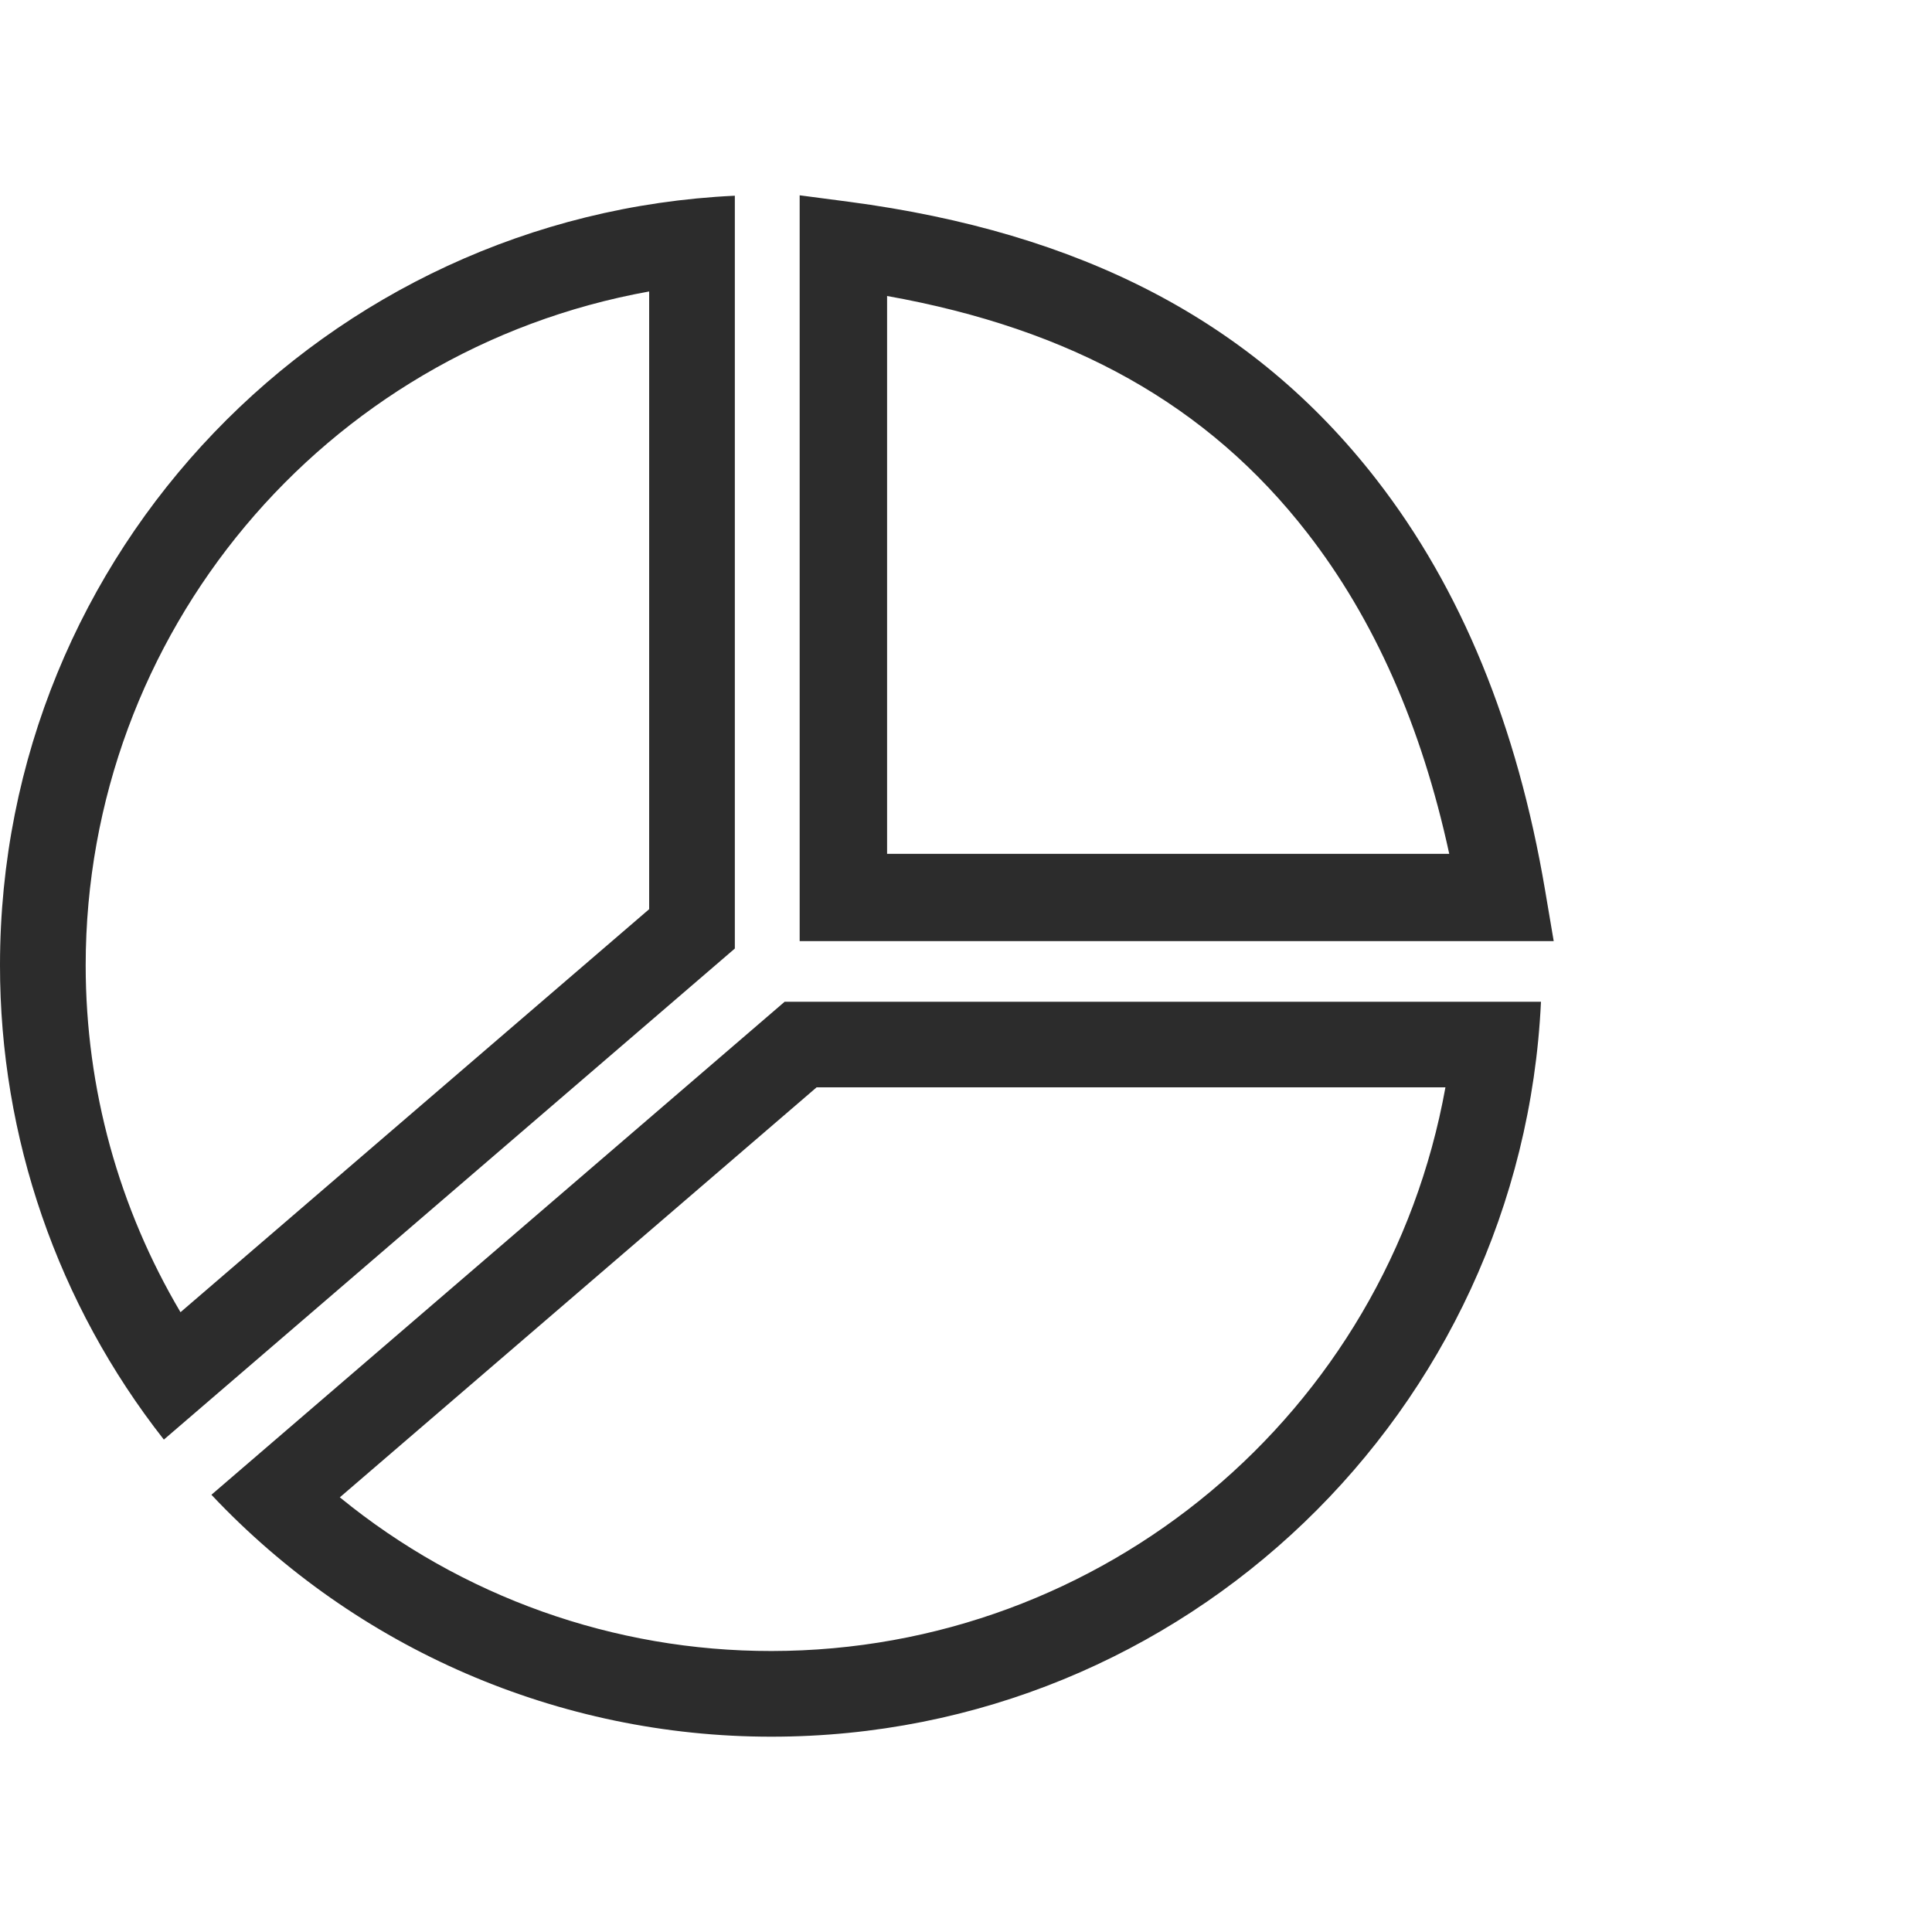
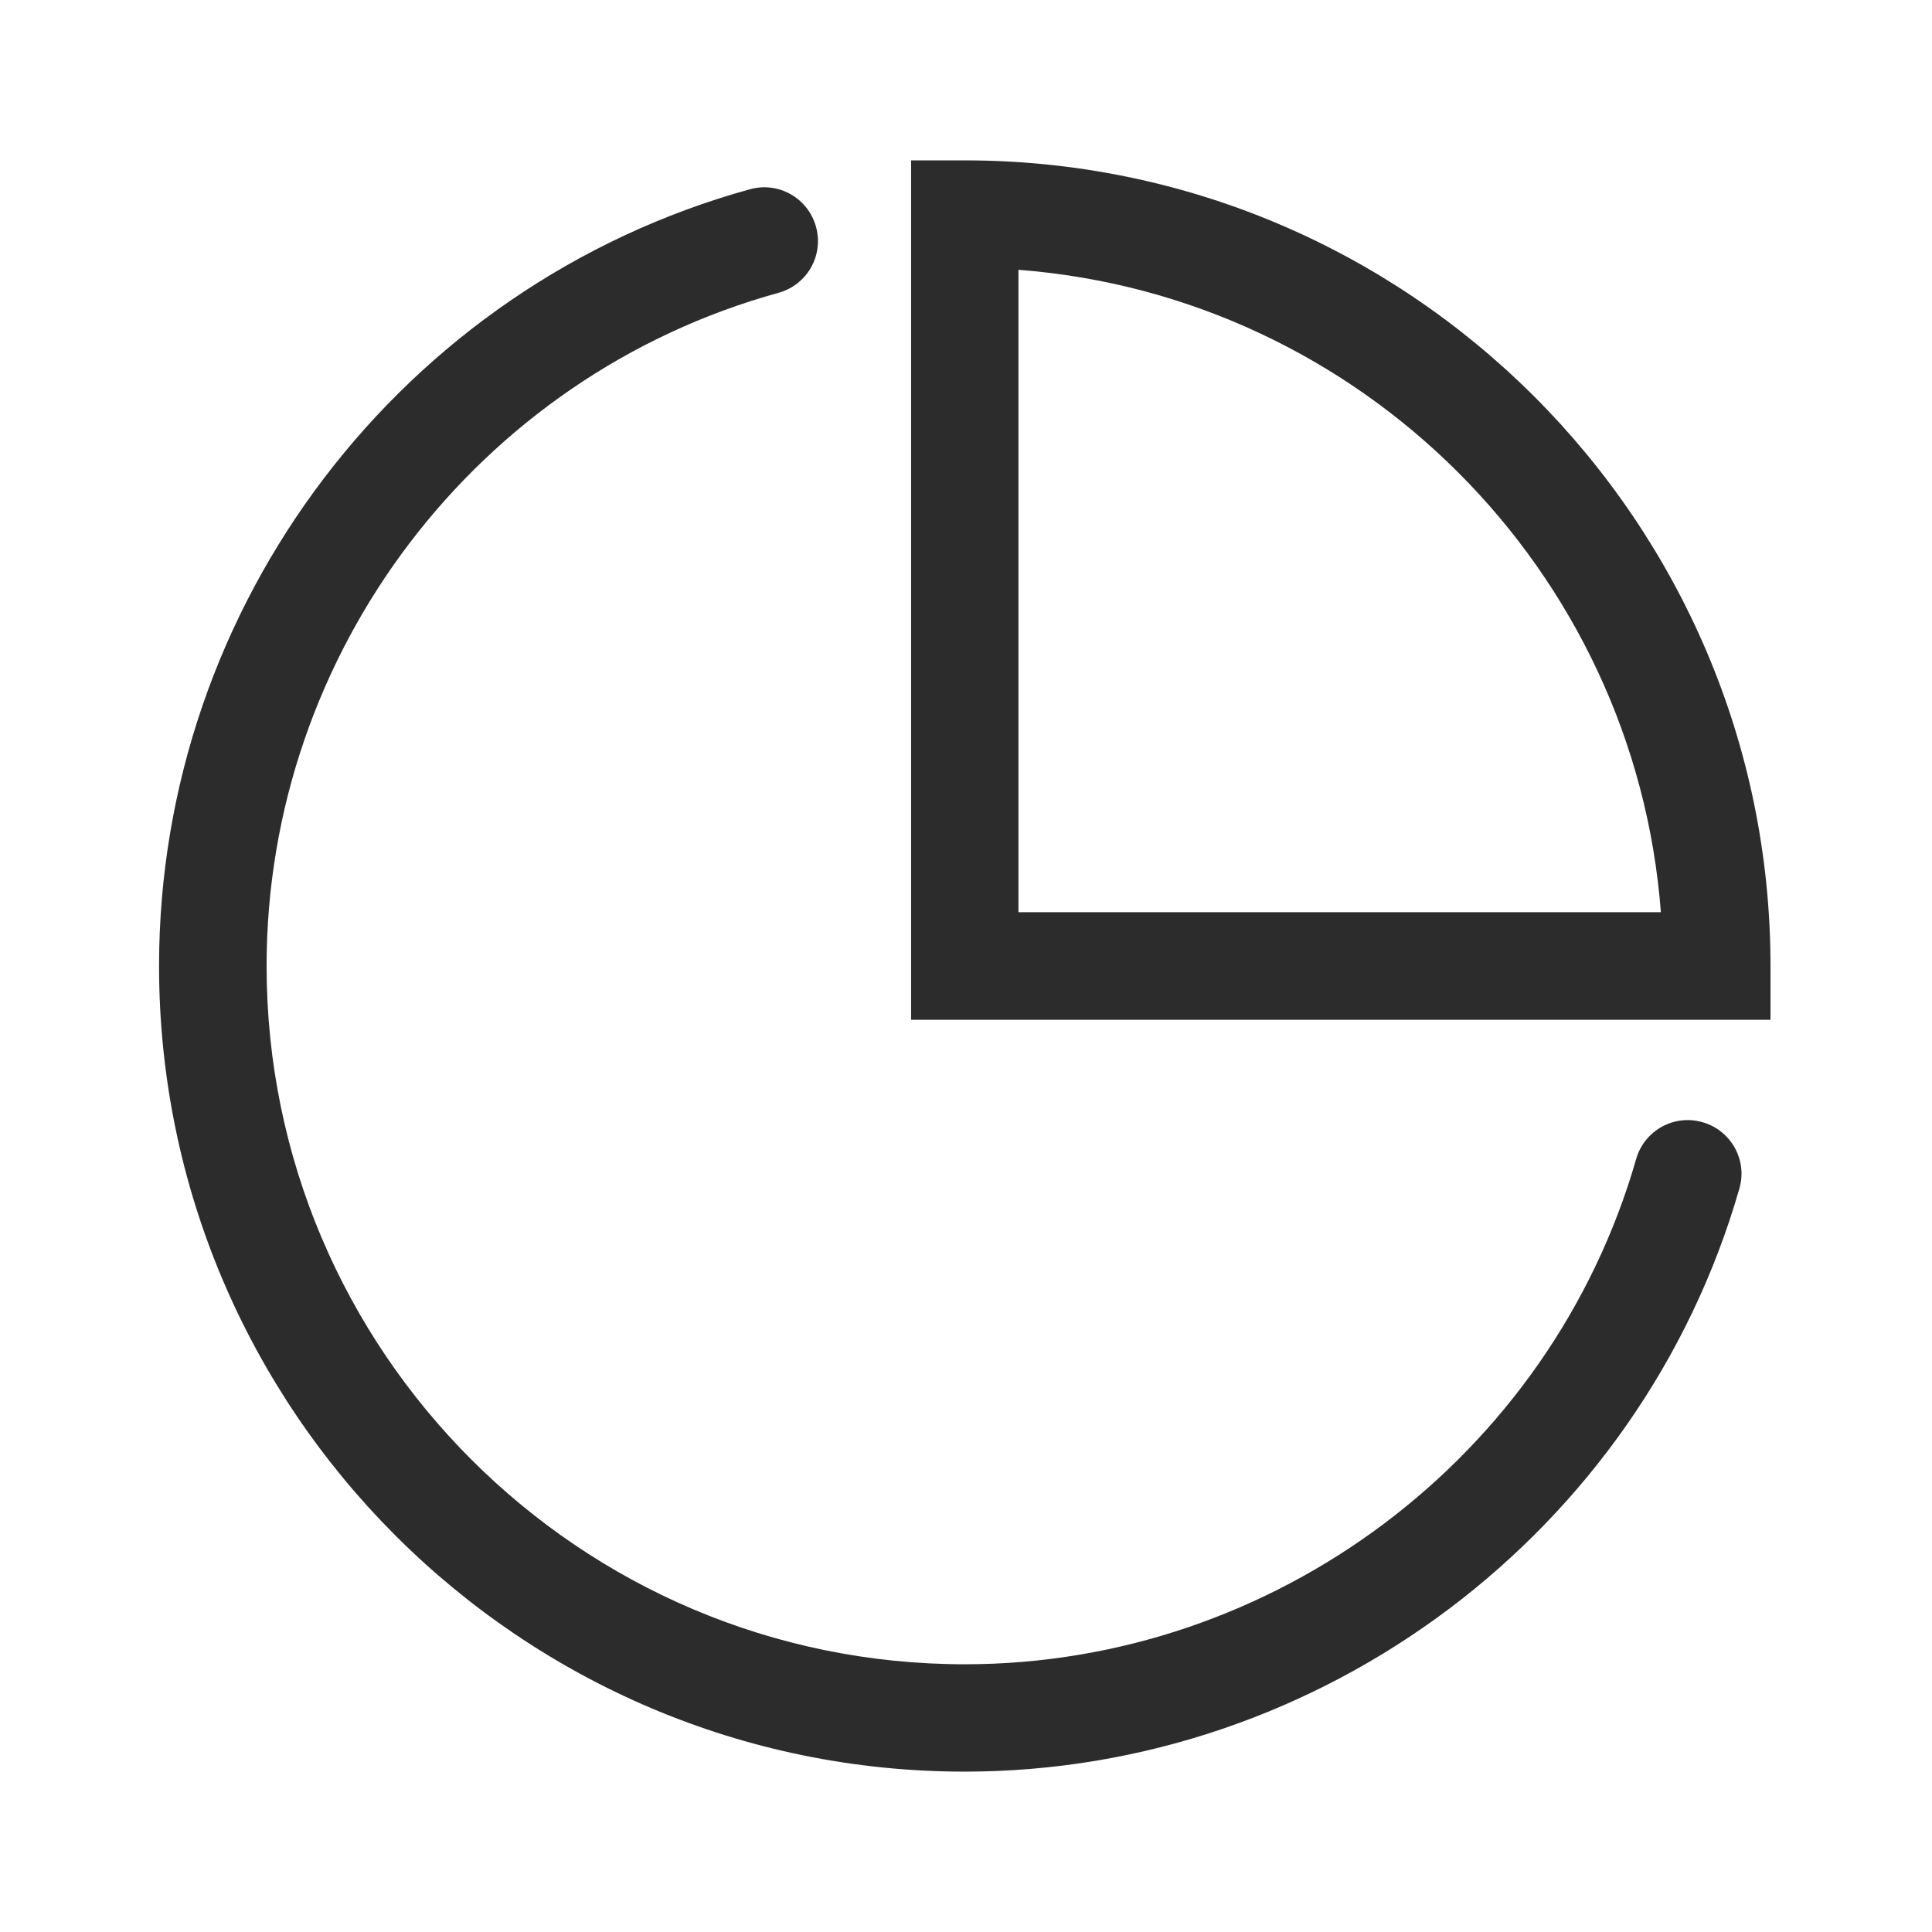
- <svg xmlns="http://www.w3.org/2000/svg" t="1785596523451" class="icon" viewBox="0 -129.75 1283.5 1283.5" version="1.1" p-id="19699" width="200" height="200">
-   <path d="M542.439 592.67l-316.673 272.311a452.283 452.283 0 0 0 286.78 102.1 455.217 455.217 0 0 0 447.71-374.479H542.371z m-21.089-56.919H1023.727C1010.965 807.379 787.314 1024 512.409 1024a510.499 510.499 0 0 1-371.954-160.725l380.895-327.593zM488.181 0.273v500.125l-379.325 326.228A509.475 509.475 0 0 1 0 511.454C0 236.686 216.552 13.035 488.181 0.273zM56.919 511.454c0 82.376 22.113 161.408 62.993 230.543l311.35-267.739V63.881A455.081 455.081 0 0 0 56.919 511.454zM531.246 495.484v-495.484l32.759 4.3c153.627 20.338 268.353 78.827 350.319 184.407 56.373 72.548 93.637 163.66 112.132 272.926l5.733 33.851h-500.944z m431.535-58.011c-18.427-85.038-49.89-156.016-94.319-213.208-66.133-85.174-156.698-135.473-279.136-157.381v370.589h373.456z" fill="#2c2c2c" p-id="19700" />
+ <svg xmlns="http://www.w3.org/2000/svg" t="1785664053424" class="icon" viewBox="0 0 1024 1024" version="1.1" p-id="21063" width="200" height="200">
+   <path d="M511.3 939c-235.5 0-427-191.6-427-427 0-191.5 128.8-360.8 313.2-411.7 15.2-4.2 30.8 4.7 35 19.9 4.2 15.2-4.7 30.8-19.9 35C252.9 199.3 141.3 346 141.3 512c0 204.1 166 370.1 370.1 370.1 164.2 0 310.5-110.1 355.8-267.8 4.3-15.1 20.1-23.9 35.2-19.5 15.1 4.3 23.9 20.1 19.5 35.2-52.3 181.9-221.1 309-410.6 309z" fill="#2c2c2c" p-id="21064" />
+   <path d="M938.3 540.5H482.9V85h28.5c235.5 0 427 191.5 427 427v28.5z m-398.5-57h340.5C866.5 302.1 721.2 156.9 539.8 143v340.5z" fill="#2c2c2c" p-id="21065" />
</svg>
